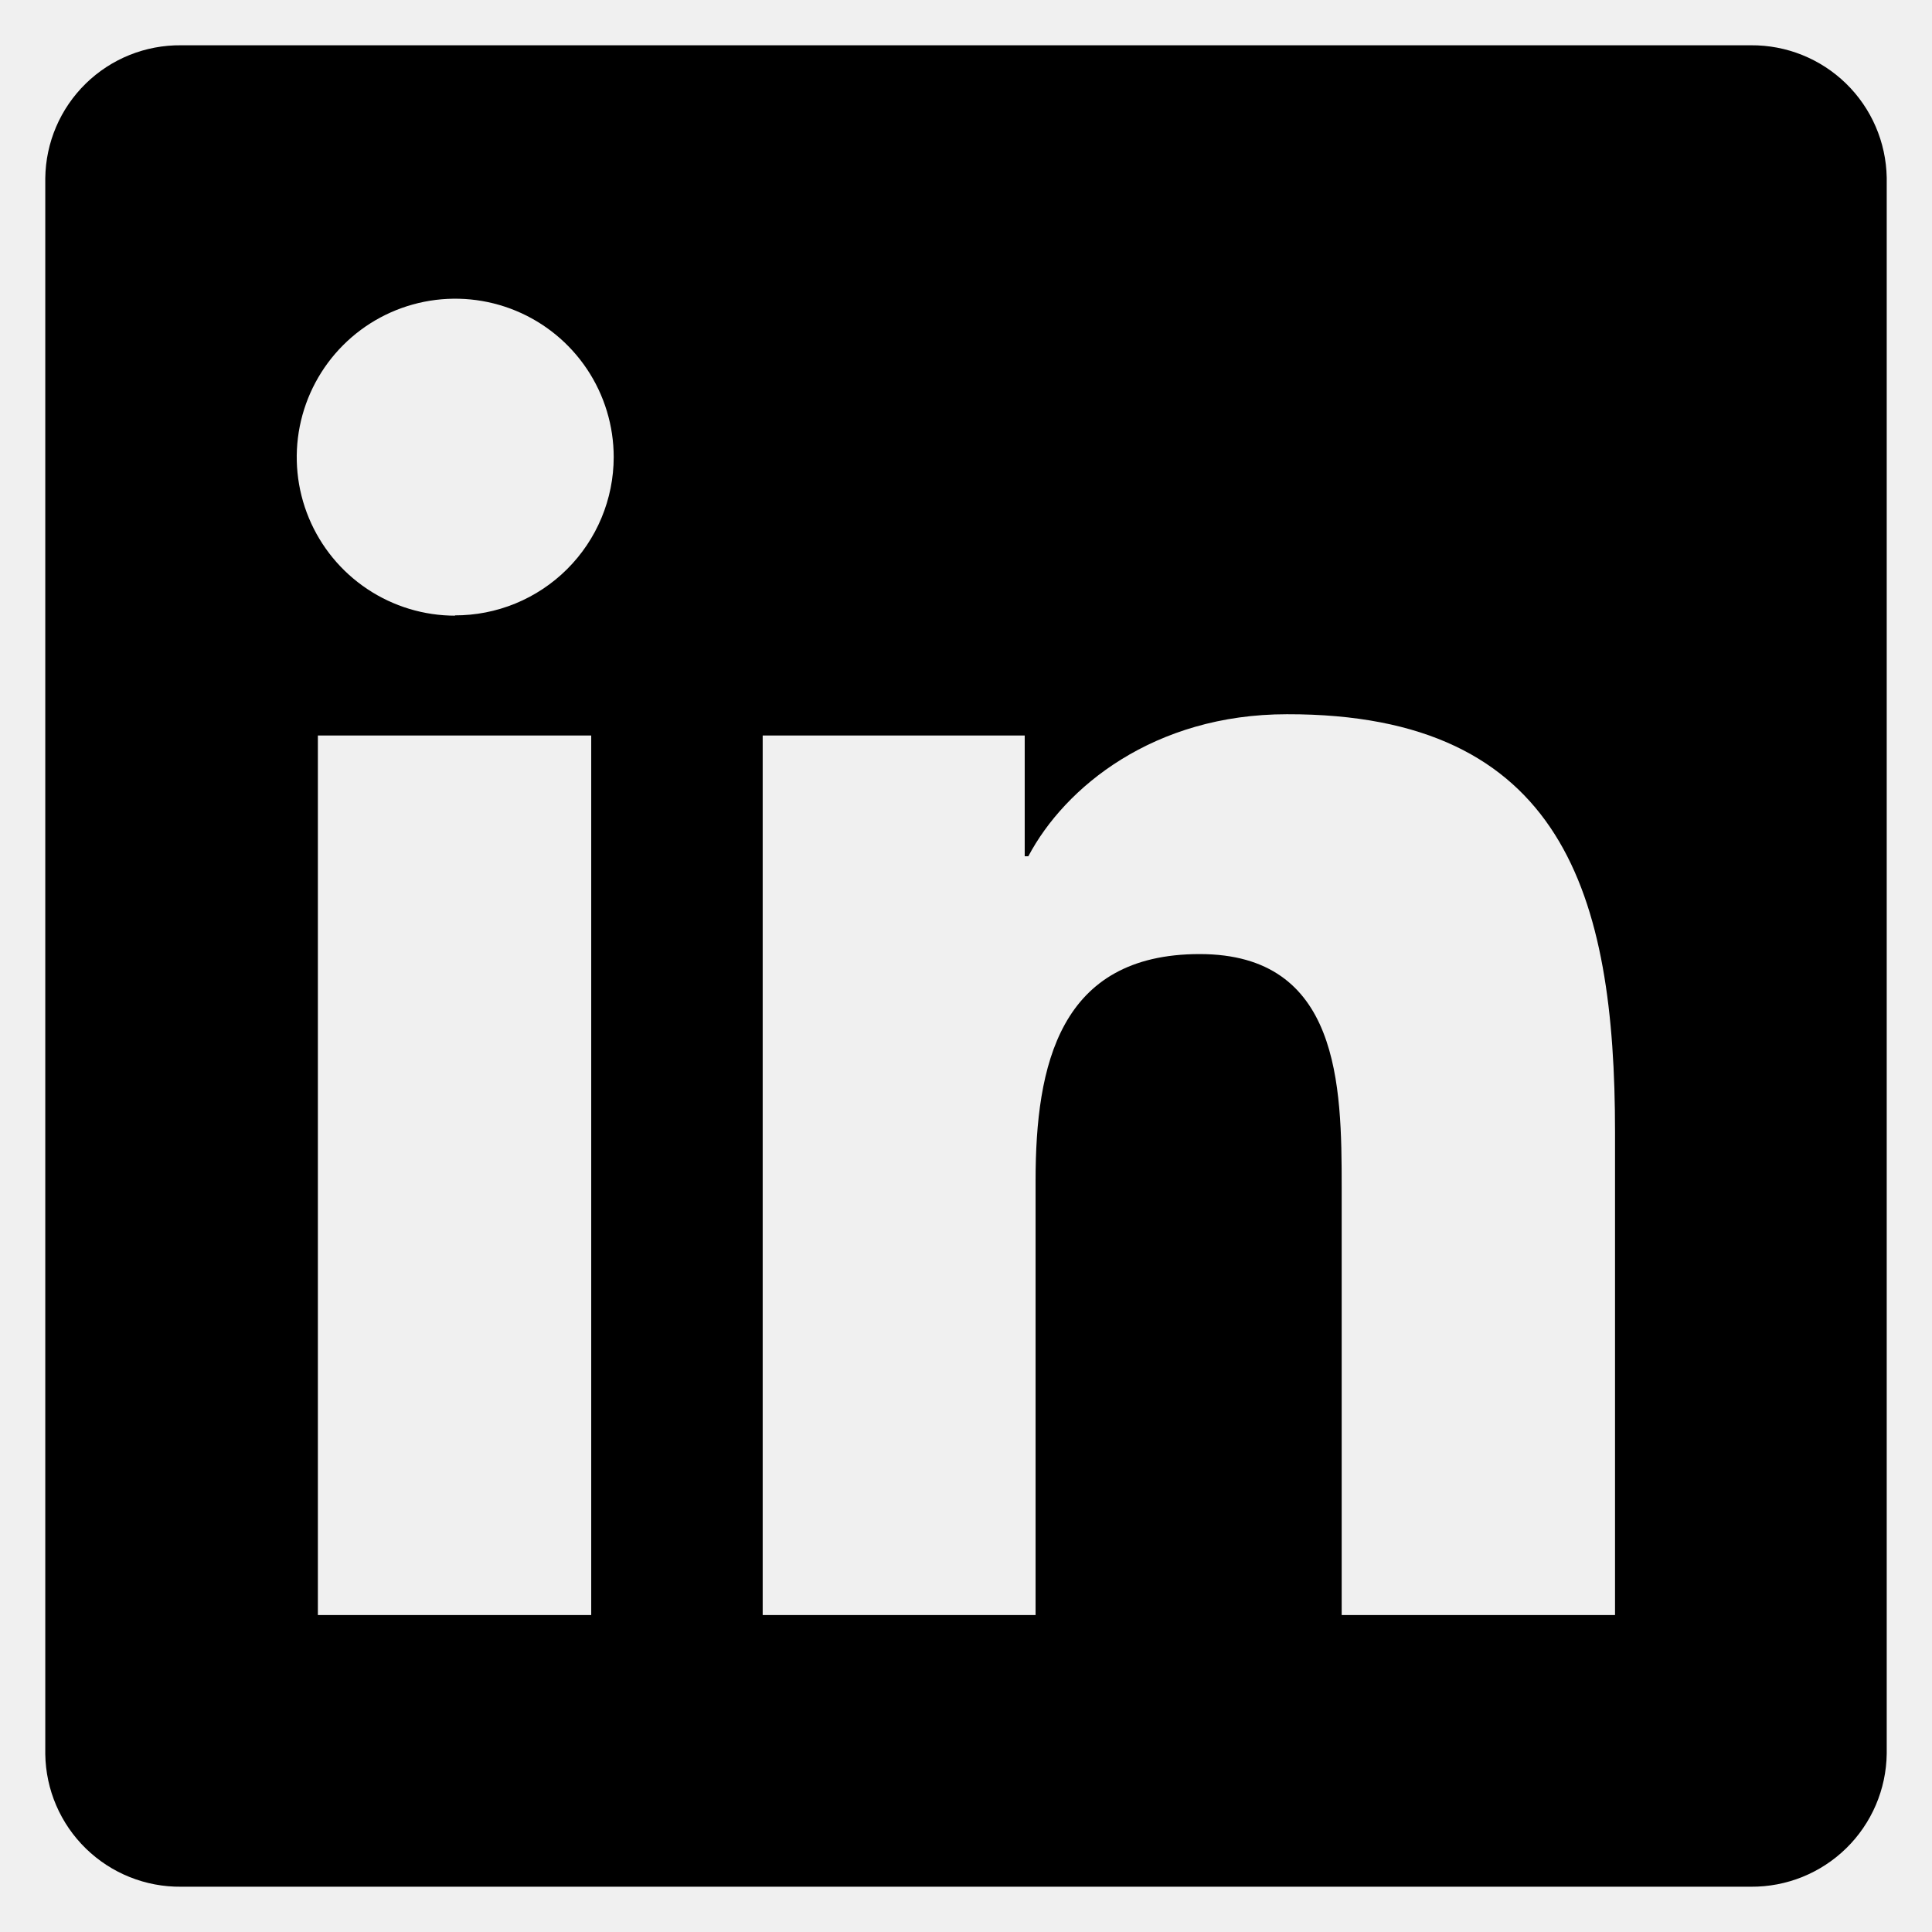
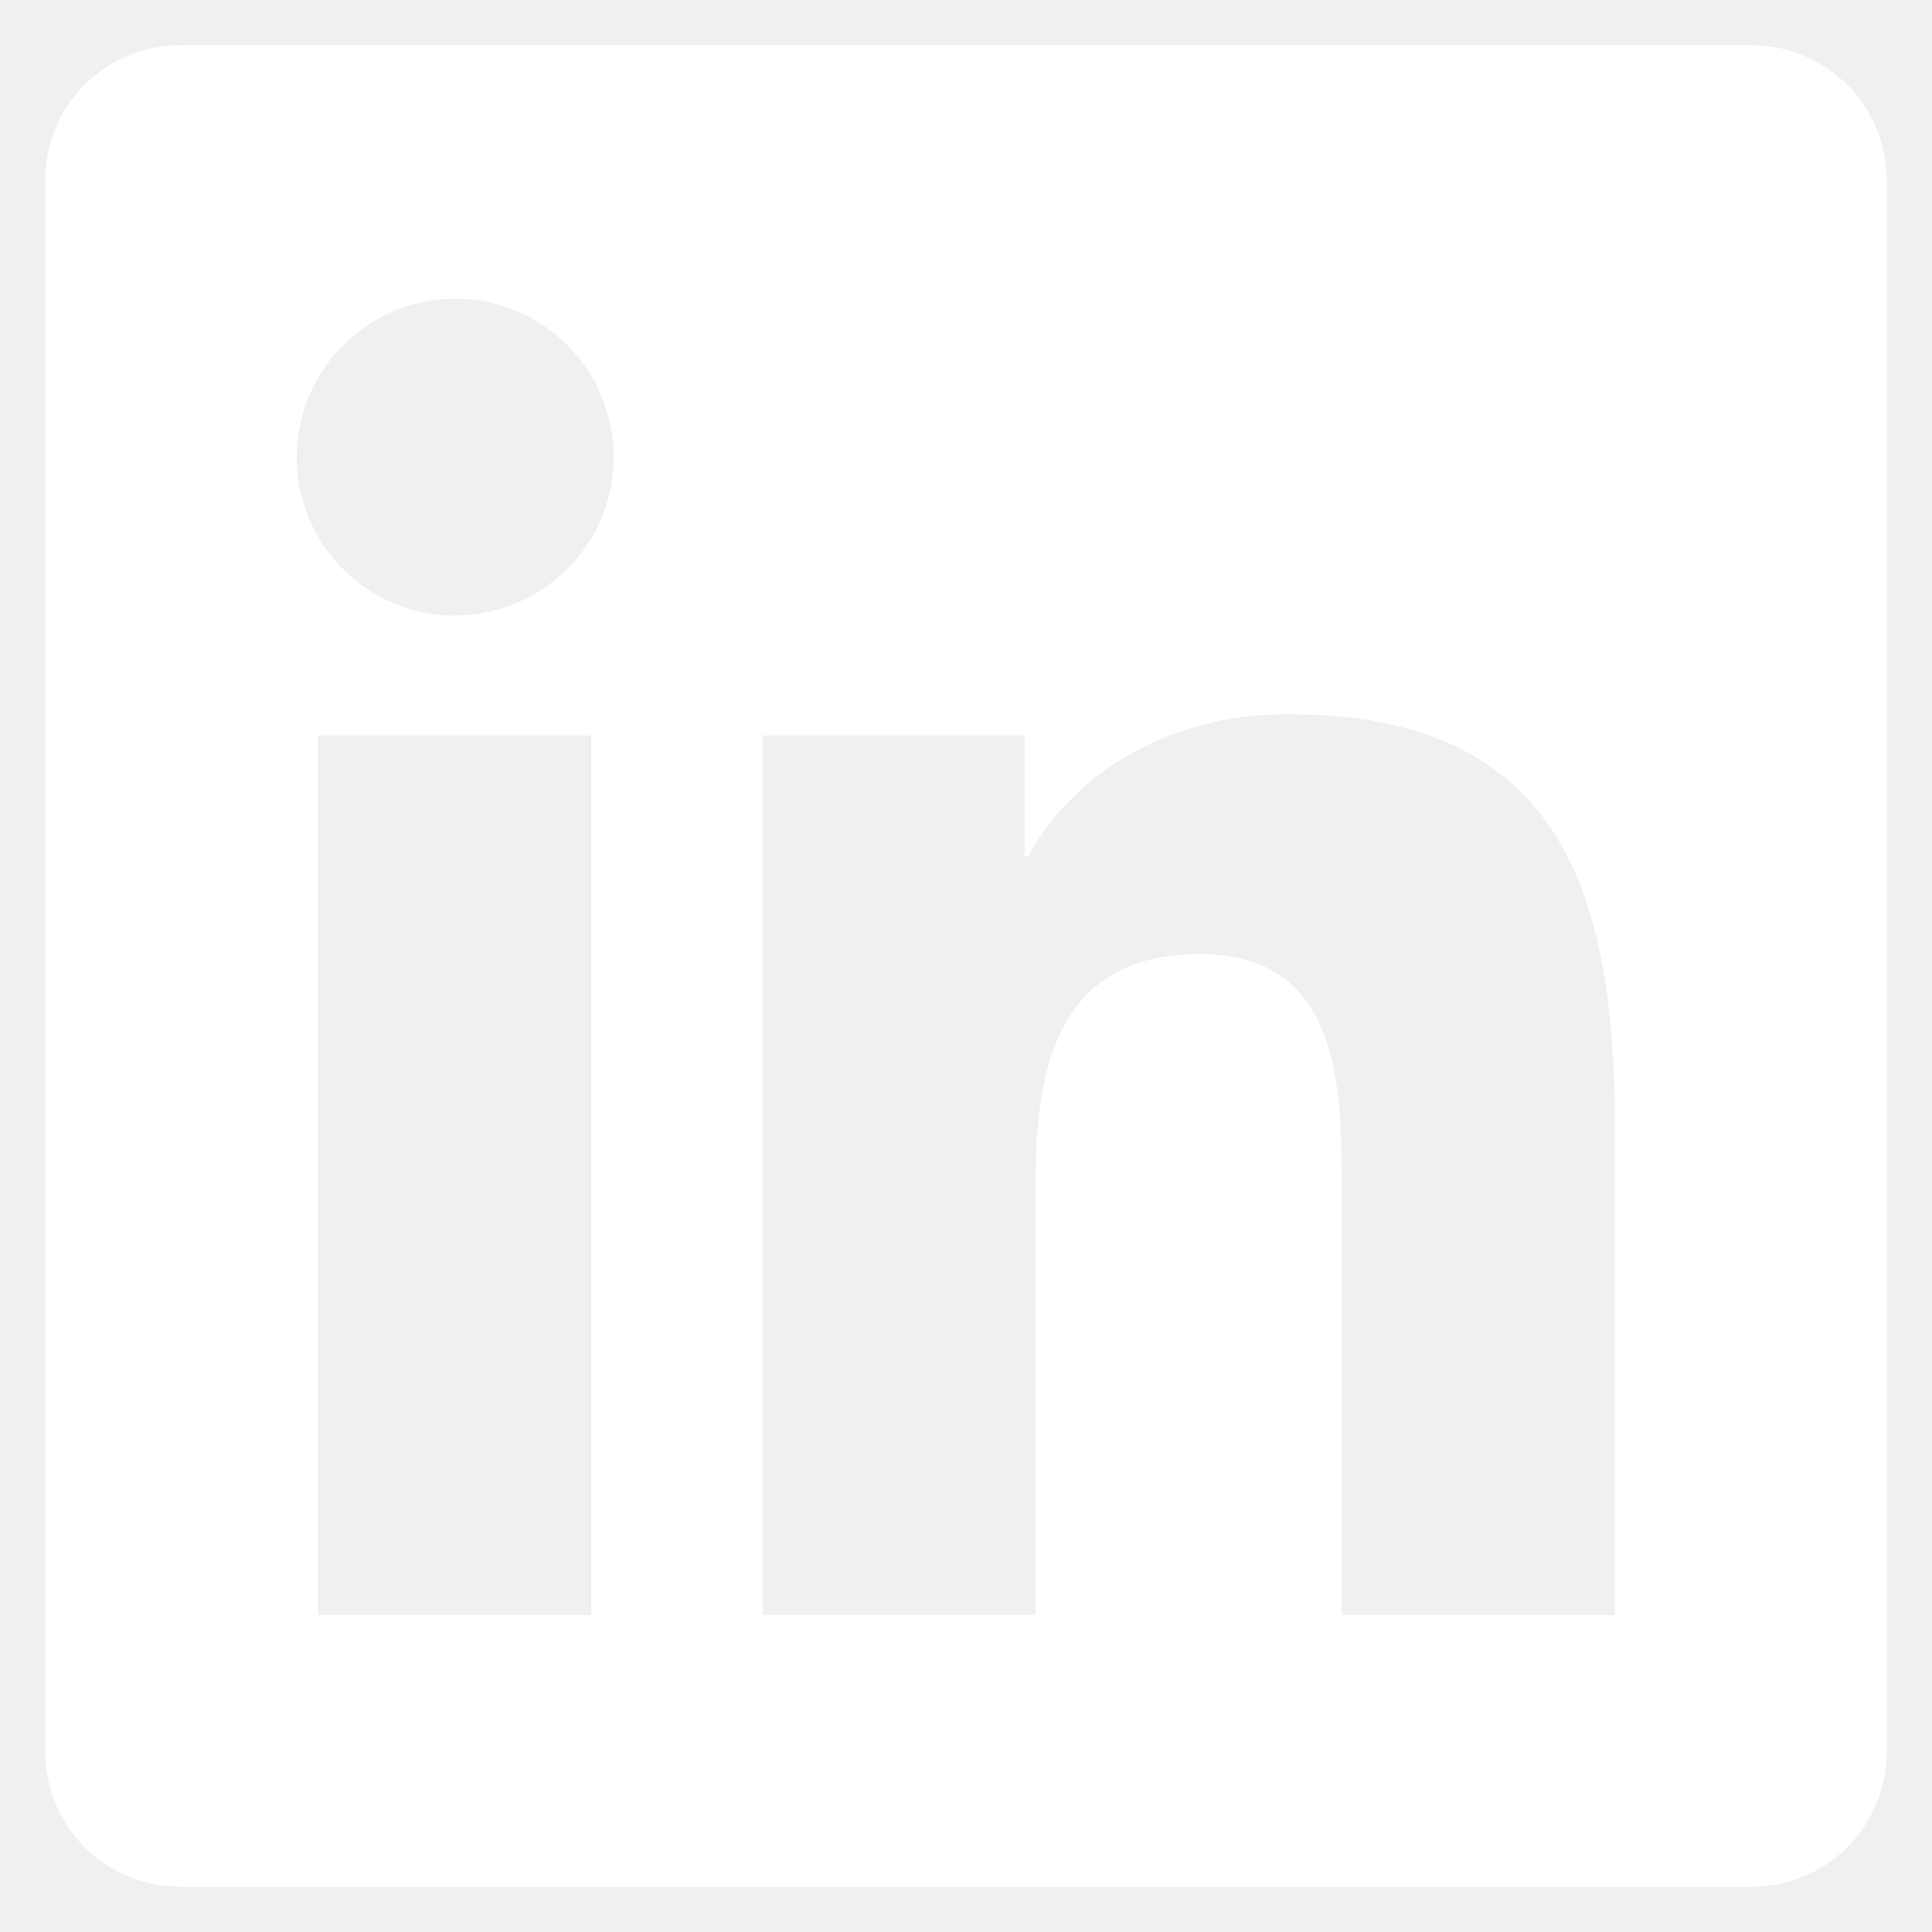
- <svg xmlns="http://www.w3.org/2000/svg" fill="#fff" width="128" height="128" viewBox="0 0 128 128">
-   <path d="M116 3H12C9.64 2.976 7.367 3.889 5.68 5.539C3.993 7.189 3.029 9.44 3 11.8V116.22C3.034 118.576 4 120.823 5.687 122.468C7.374 124.114 9.644 125.024 12 125H116C118.36 125.019 120.631 124.103 122.318 122.452C124.004 120.801 124.968 118.55 125 116.19V11.77C124.958 9.417 123.989 7.176 122.304 5.534C120.618 3.892 118.353 2.981 116 3ZM39.17 107H21.06V48.73H39.17V107ZM30.17 40.79C28.093 40.792 26.062 40.178 24.334 39.025C22.606 37.873 21.258 36.233 20.462 34.315C19.666 32.397 19.456 30.285 19.86 28.248C20.265 26.21 21.264 24.338 22.732 22.869C24.2 21.399 26.071 20.398 28.108 19.992C30.145 19.587 32.257 19.794 34.176 20.588C36.095 21.383 37.736 22.729 38.89 24.455C40.044 26.182 40.66 28.213 40.66 30.29C40.657 31.671 40.383 33.037 39.851 34.311C39.32 35.586 38.542 36.742 37.563 37.716C36.584 38.689 35.423 39.46 34.146 39.984C32.869 40.508 31.501 40.775 30.12 40.77L30.17 40.79ZM107 107H88.89V78.65C88.89 71.9 88.77 63.21 79.48 63.21C70.19 63.21 68.61 70.57 68.61 78.21V107H50.53V48.73H67.89V56.73H68.13C70.55 52.15 76.45 47.32 85.26 47.32C103.6 47.28 107 59.35 107 75V107Z" fill="black" />
+ <svg xmlns="http://www.w3.org/2000/svg" width="128" height="128" viewBox="0 0 128 128" fill="none">
+   <path d="M116 3H12C9.64 2.976 7.367 3.889 5.68 5.539C3.993 7.189 3.029 9.44 3 11.8V116.22C3.034 118.576 4 120.823 5.687 122.468C7.374 124.114 9.644 125.024 12 125H116C118.36 125.019 120.631 124.103 122.318 122.452C124.004 120.801 124.968 118.55 125 116.19V11.77C124.958 9.417 123.989 7.176 122.304 5.534C120.618 3.892 118.353 2.981 116 3ZM39.17 107H21.06V48.73H39.17V107ZM30.17 40.79C28.093 40.792 26.062 40.178 24.334 39.025C22.606 37.873 21.258 36.233 20.462 34.315C19.666 32.397 19.456 30.285 19.86 28.248C20.265 26.21 21.264 24.338 22.732 22.869C24.2 21.399 26.071 20.398 28.108 19.992C30.145 19.587 32.257 19.794 34.176 20.588C36.095 21.383 37.736 22.729 38.89 24.455C40.044 26.182 40.66 28.213 40.66 30.29C40.657 31.671 40.383 33.037 39.851 34.311C39.32 35.586 38.542 36.742 37.563 37.716C36.584 38.689 35.423 39.46 34.146 39.984C32.869 40.508 31.501 40.775 30.12 40.77L30.17 40.79ZM107 107H88.89V78.65C88.89 71.9 88.77 63.21 79.48 63.21C70.19 63.21 68.61 70.57 68.61 78.21V107H50.53V48.73H67.89V56.73H68.13C70.55 52.15 76.45 47.32 85.26 47.32C103.6 47.28 107 59.35 107 75V107Z" fill="white" />
</svg>
